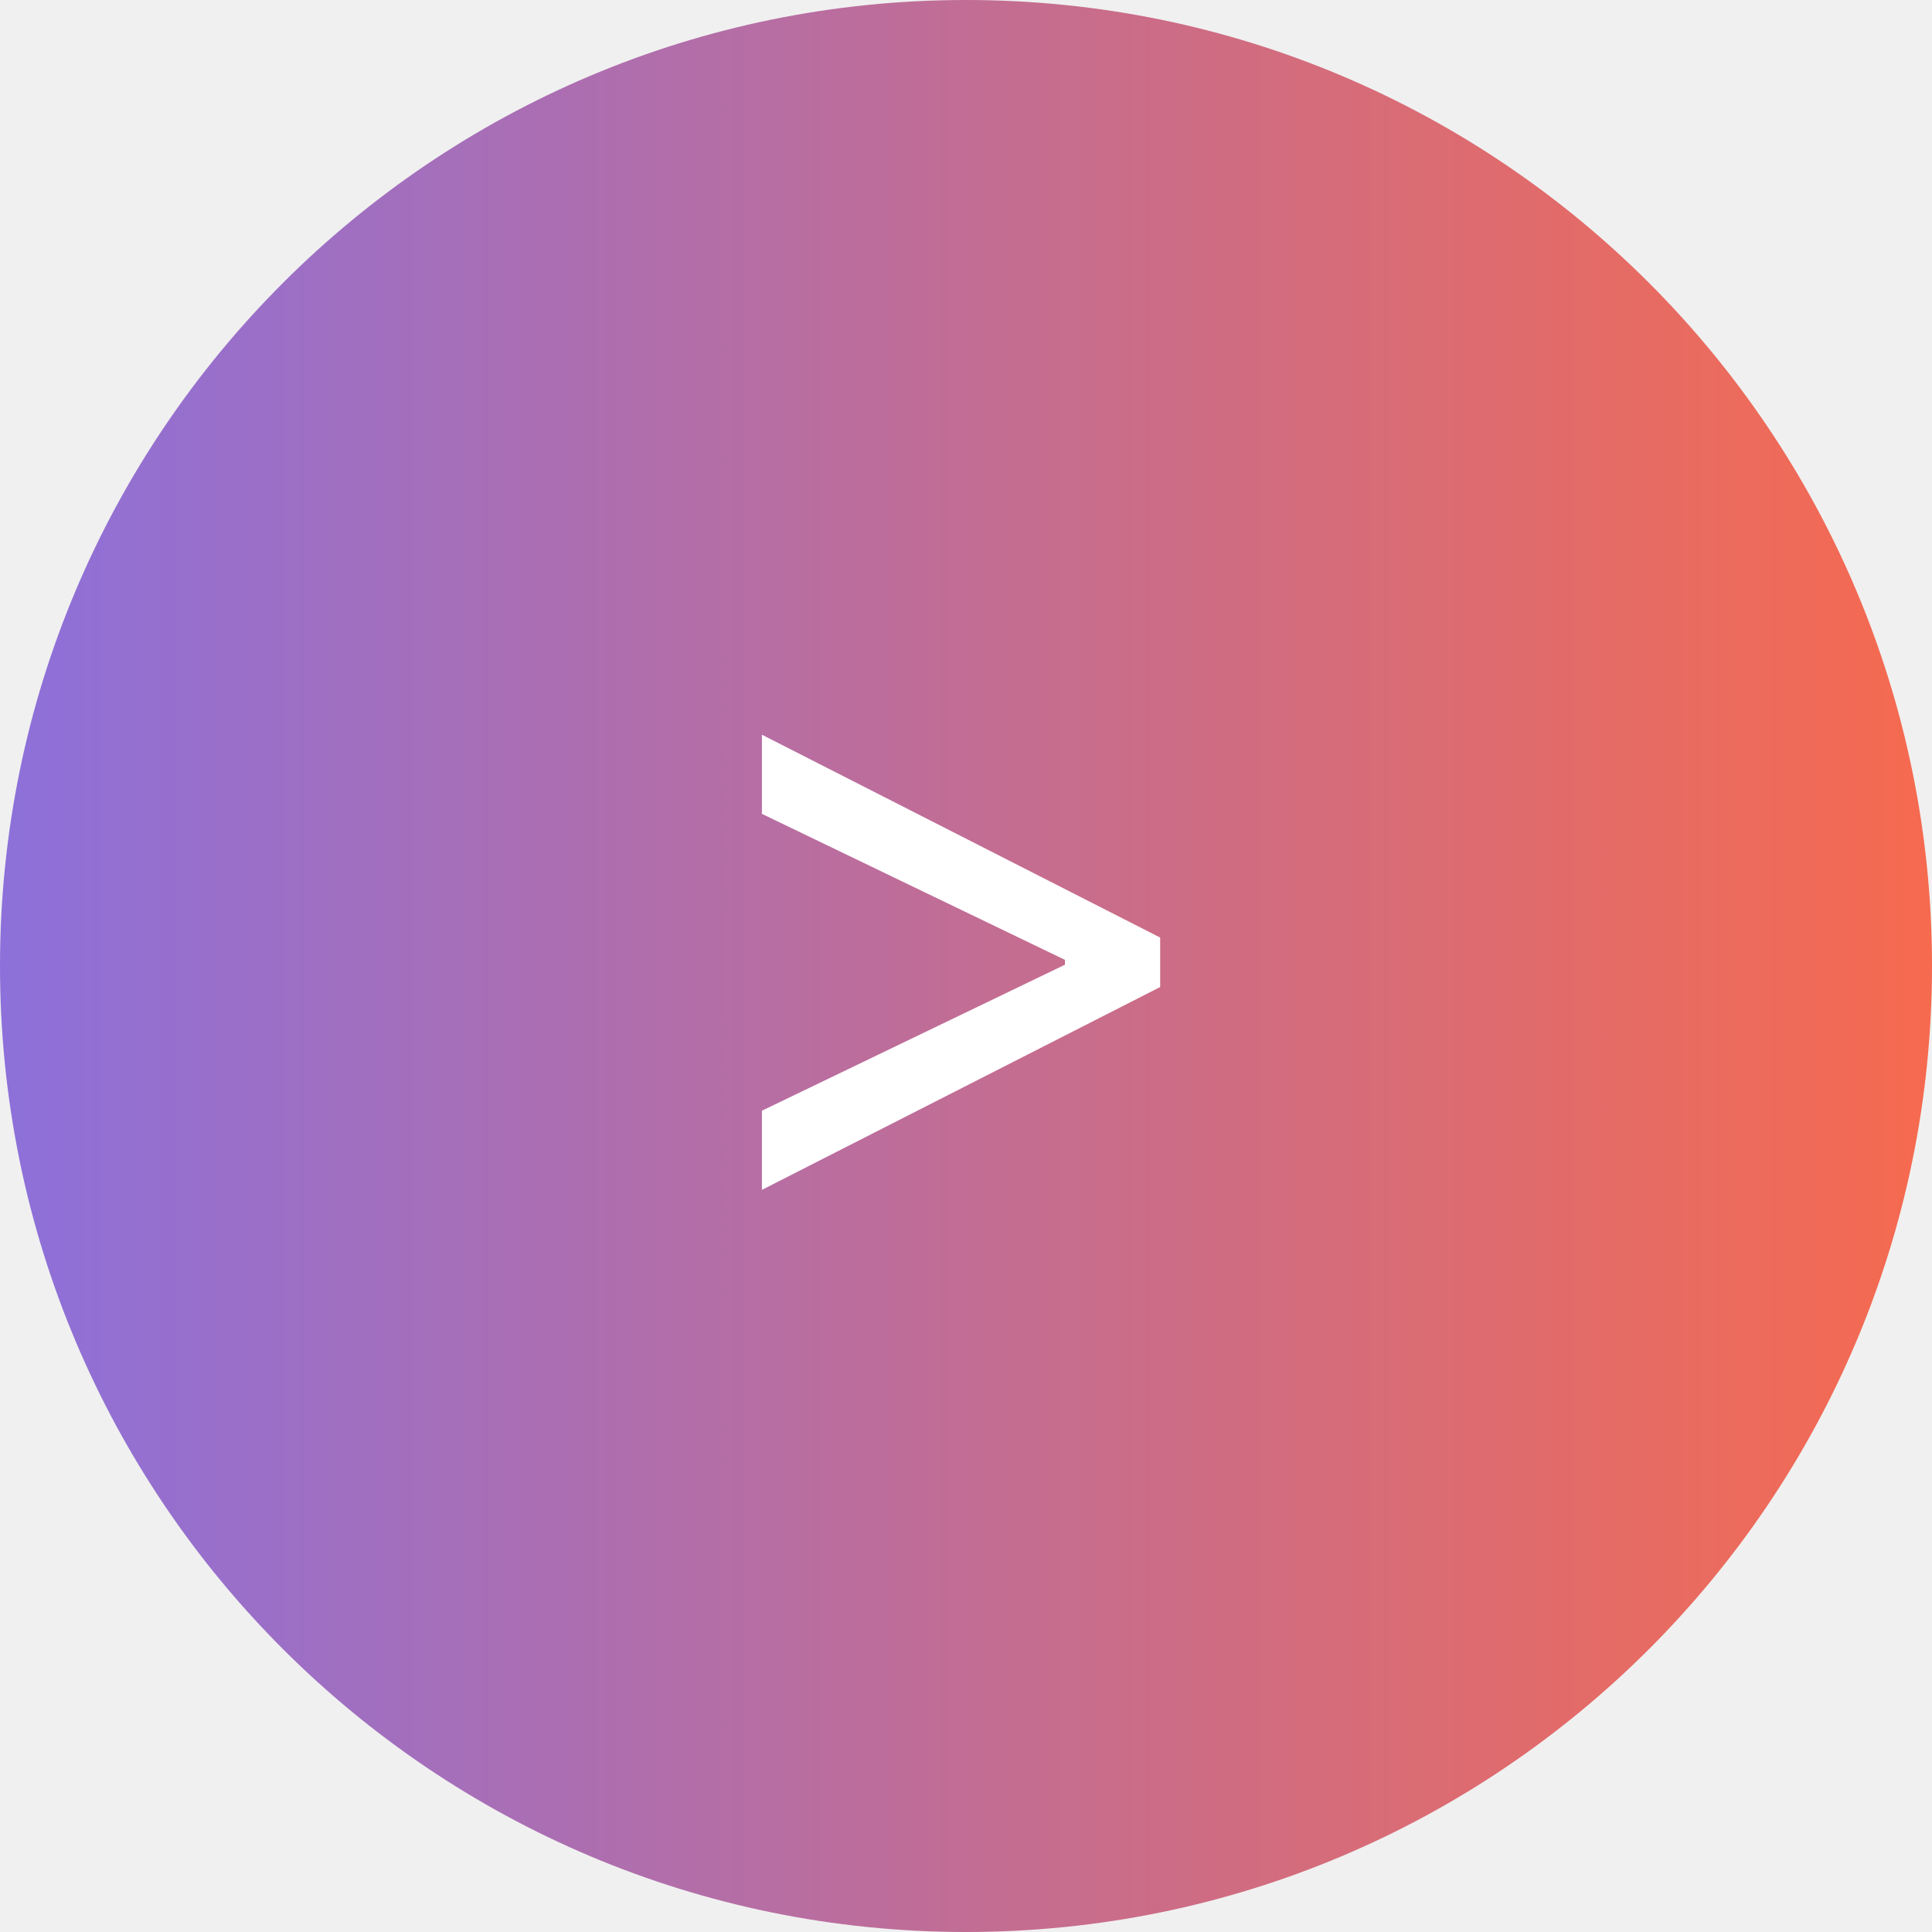
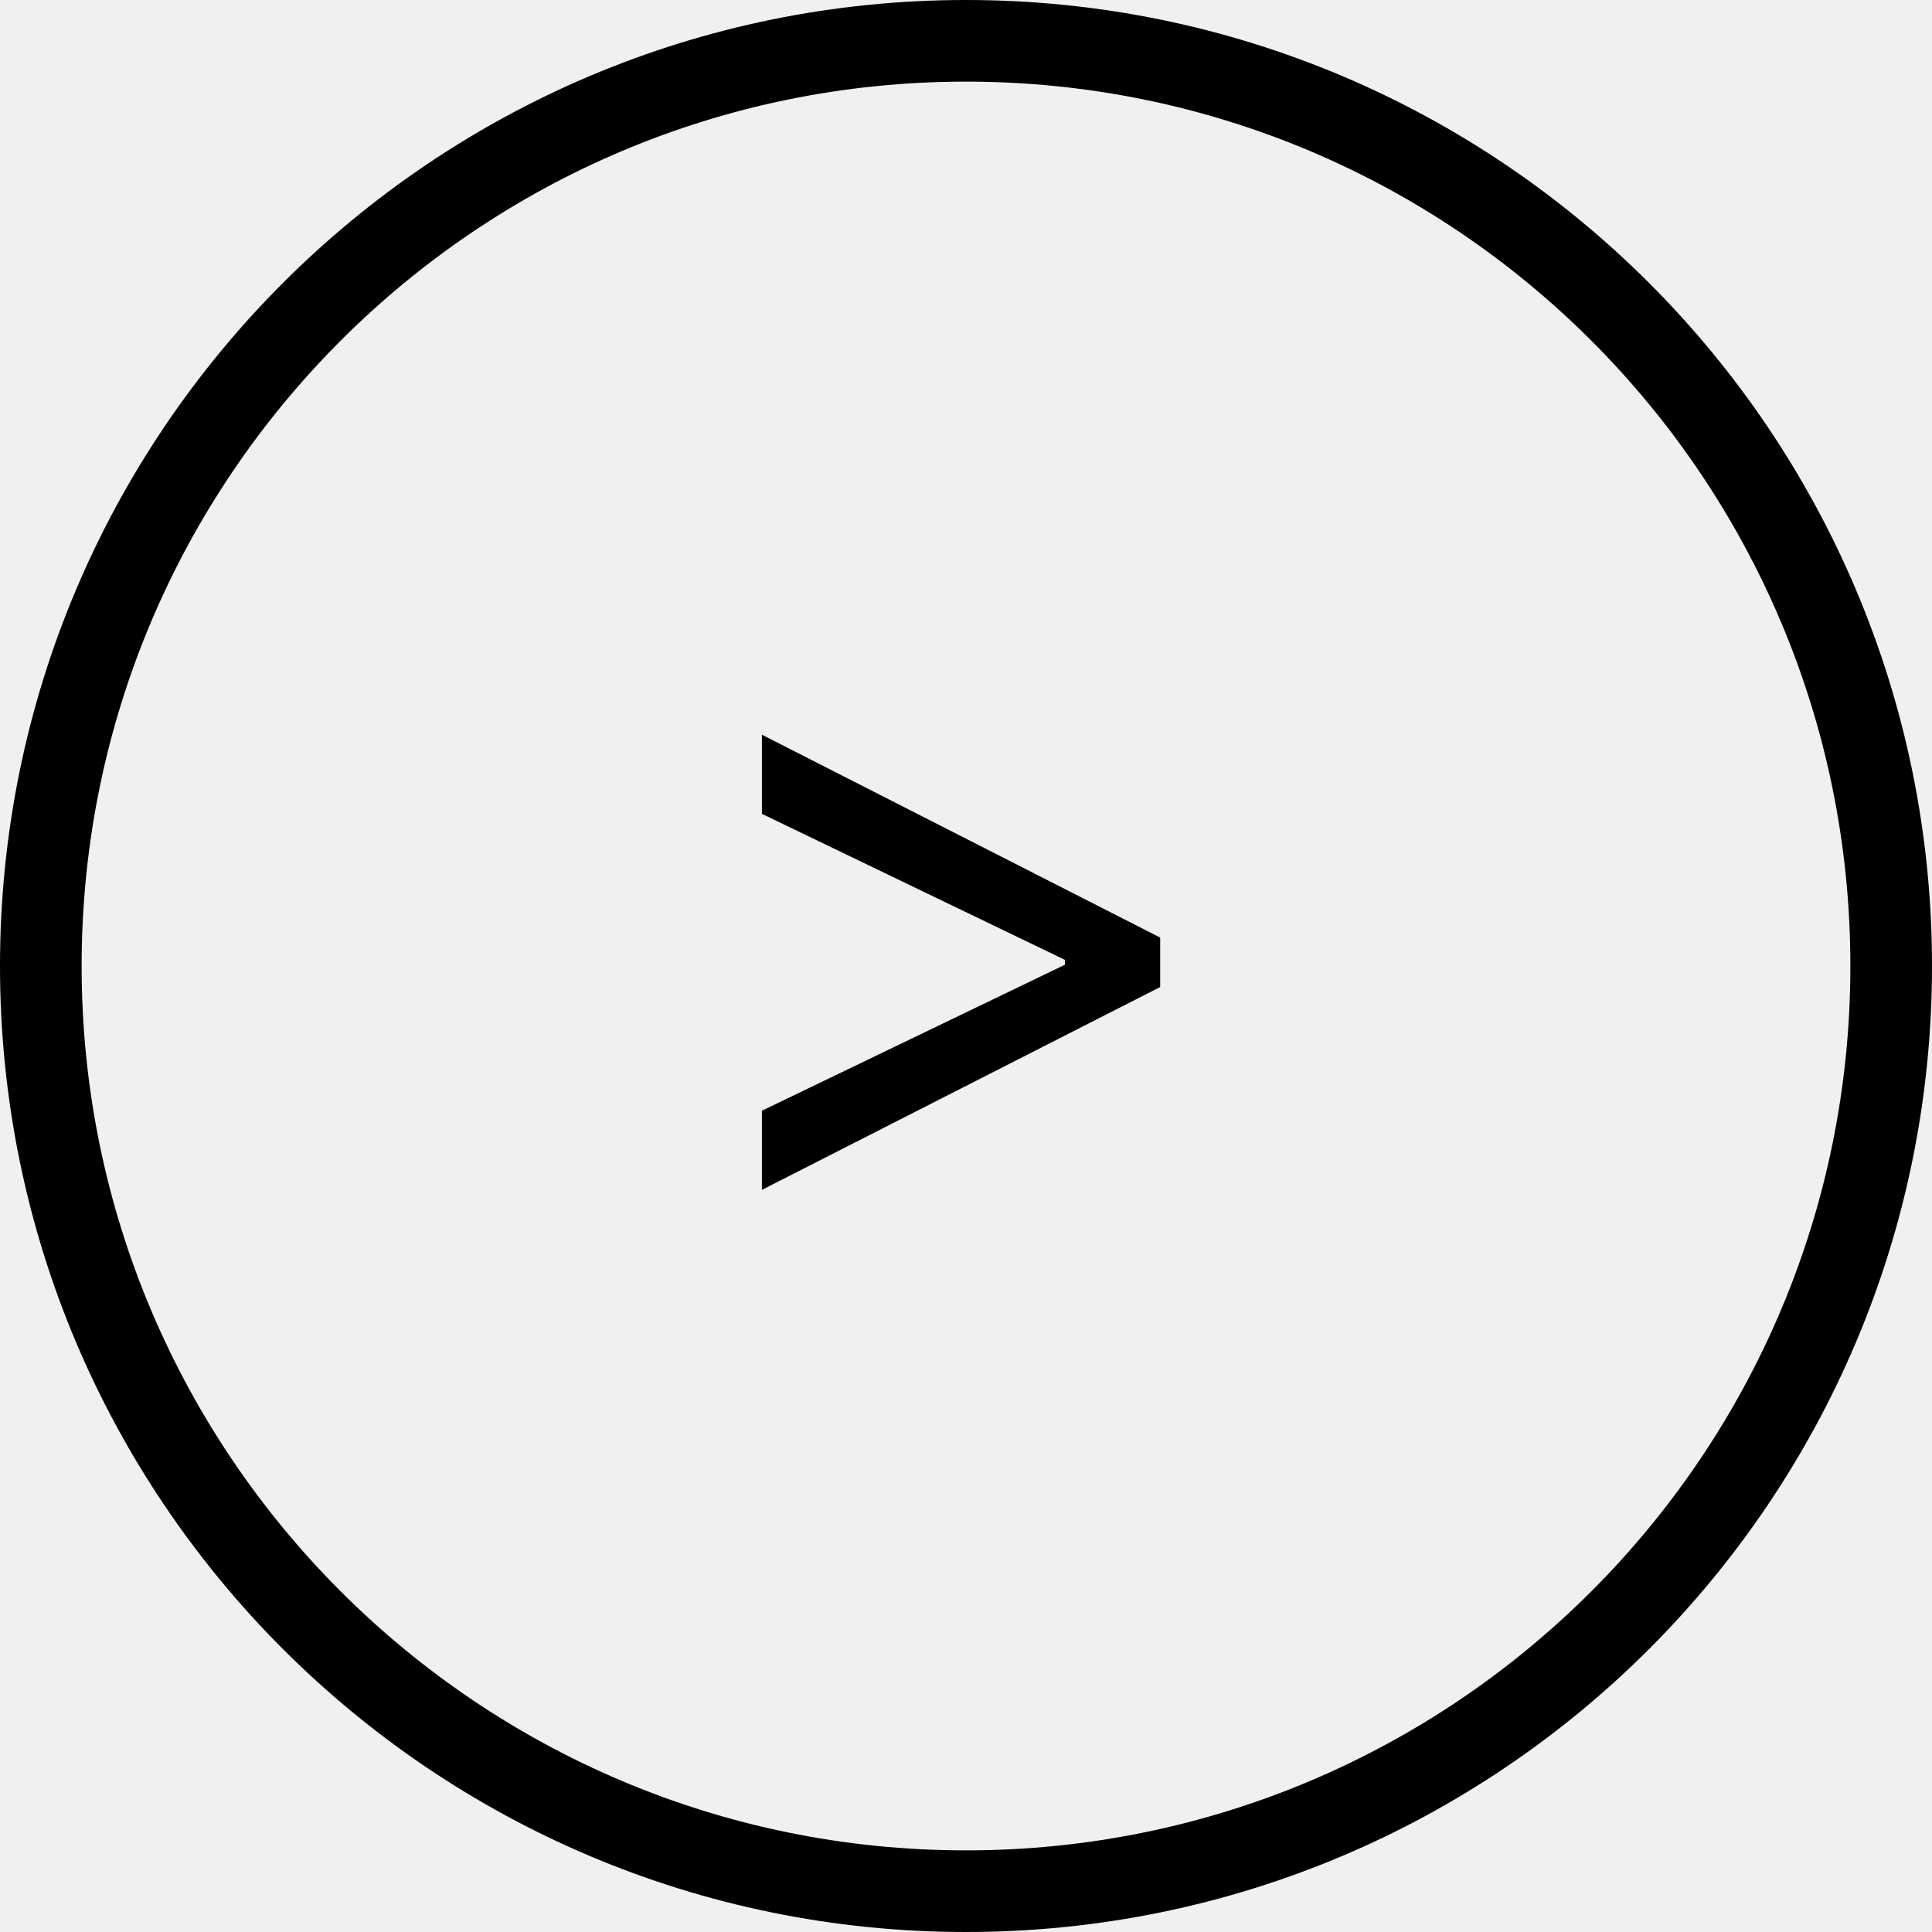
<svg xmlns="http://www.w3.org/2000/svg" width="71" height="71" viewBox="0 0 71 71" fill="none">
-   <rect width="71" height="71" rx="35.5" fill="url(#paint0_linear_403_3542)" />
-   <path d="M42.636 36.273L28 43.727V40.818L39.227 35.409L39.136 35.591V35.136L39.227 35.318L28 29.909V27L42.636 34.455V36.273Z" fill="white" />
-   <defs>
-     <linearGradient id="paint0_linear_403_3542" x1="0" y1="35.5" x2="71" y2="35.5" gradientUnits="userSpaceOnUse">
-       <stop stop-color="#8D70DA" />
-       <stop offset="1" stop-color="#F66A4F" />
-     </linearGradient>
-   </defs>
+   <rect x="1.5" y="1.5" width="68" height="68" rx="34" stroke="black" stroke-width="3" />
+   <path d="M42.636 36.273L28 43.727V40.818L39.227 35.409L39.136 35.591V35.136L39.227 35.318L28 29.909V27L42.636 34.455V36.273Z" fill="black" />
</svg>
